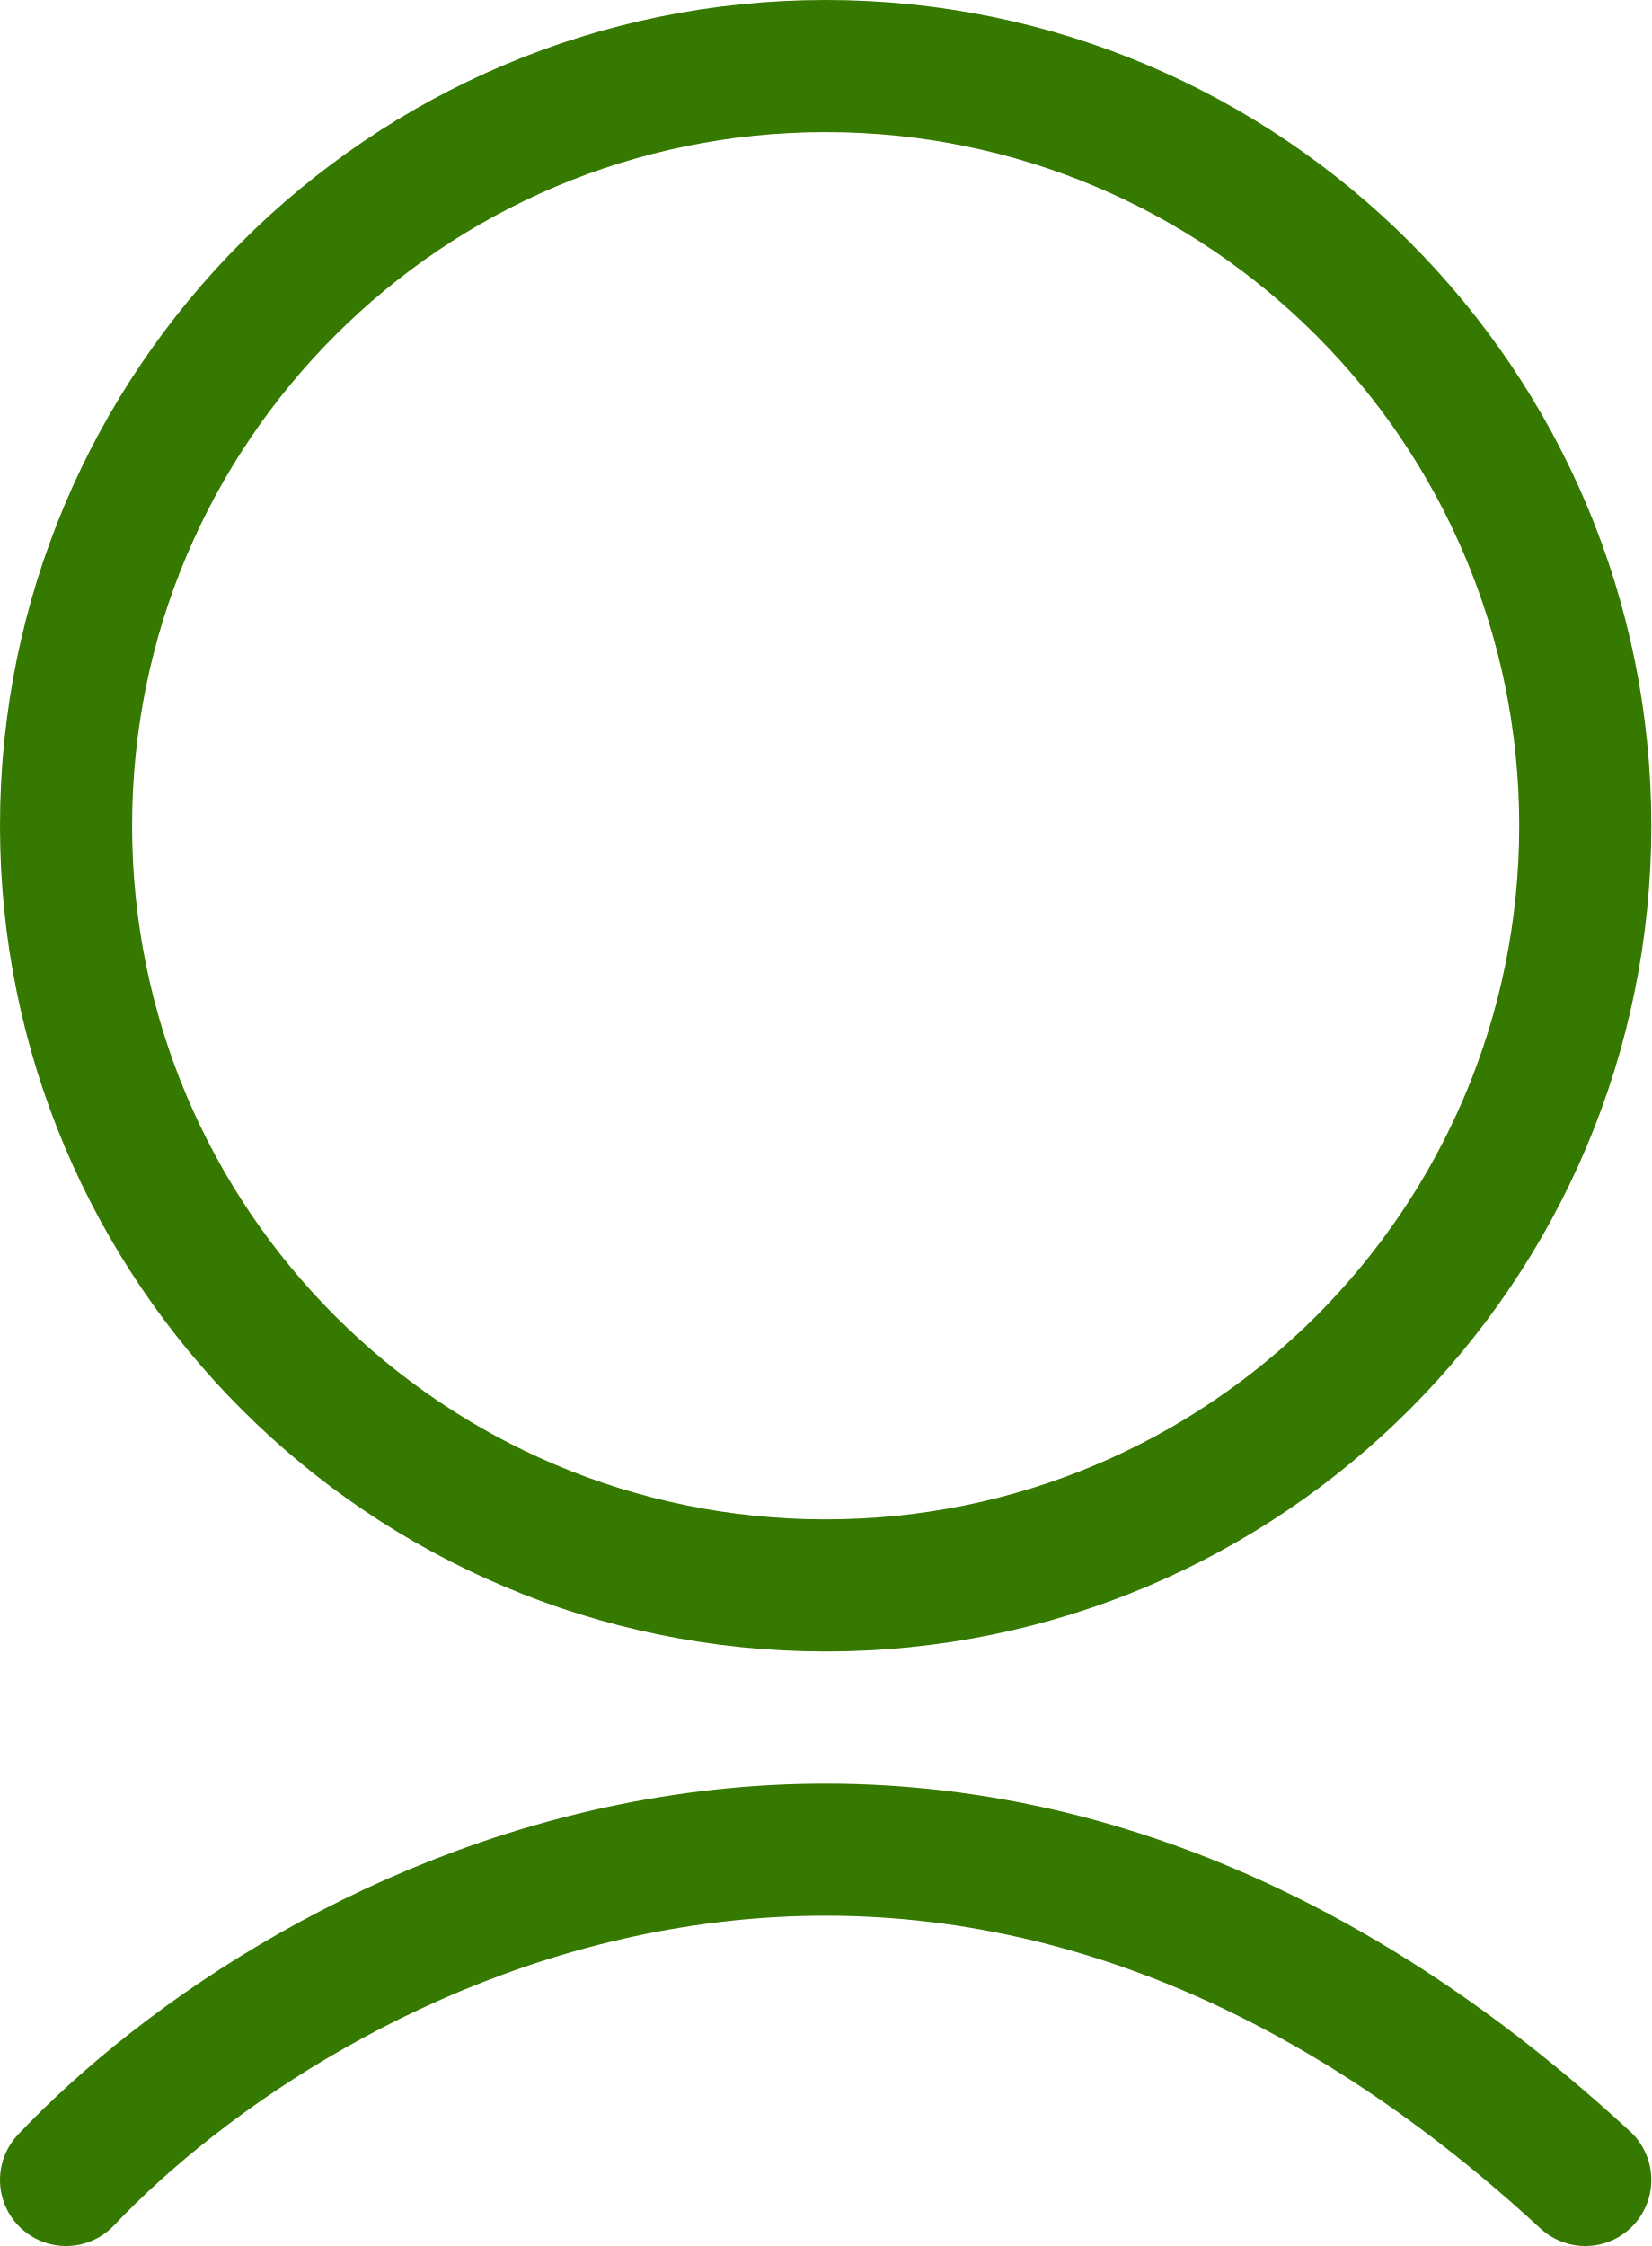
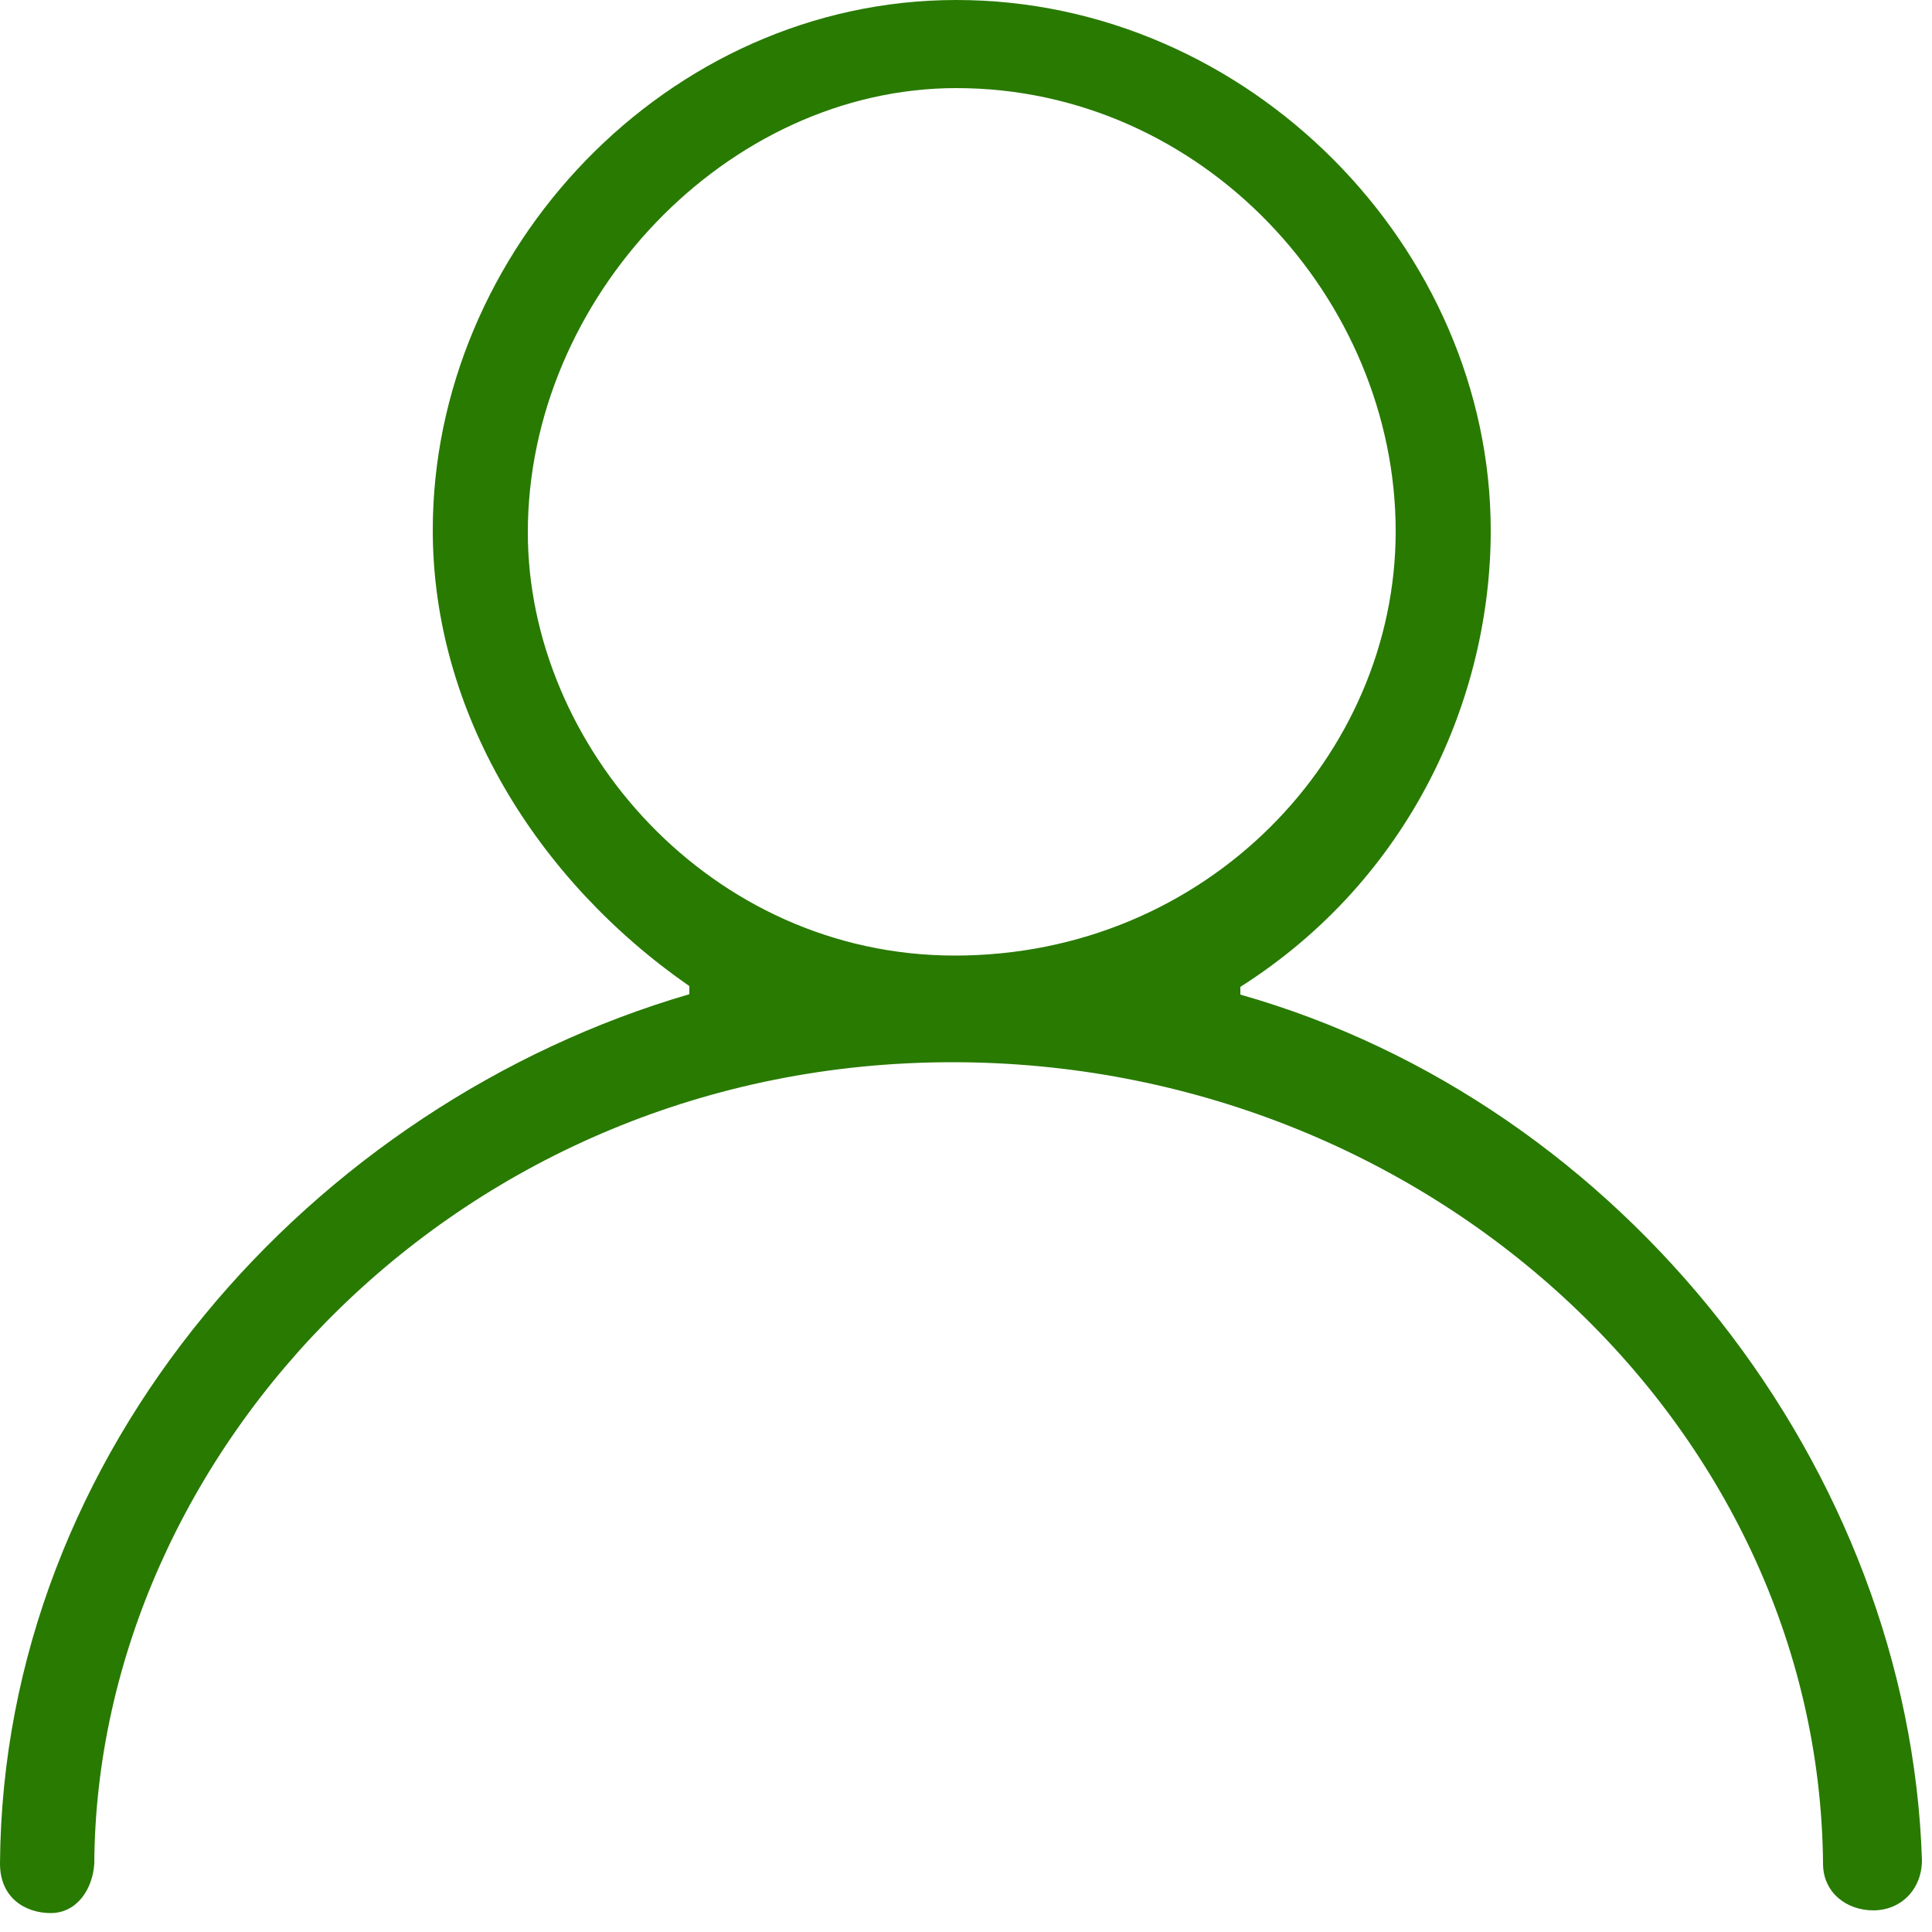
- <svg xmlns="http://www.w3.org/2000/svg" width="25" height="34" viewBox="0 0 25 34" fill="none">
-   <path d="M1 33C4.578 29.227 14.187 23.945 24 33M24 12.5C24 18.851 18.851 24 12.5 24C6.149 24 1 18.851 1 12.5C1 6.149 6.149 1 12.5 1C18.851 1 24 6.149 24 12.5Z" stroke="#367900" stroke-width="2" stroke-linecap="round" />
+ <svg xmlns="http://www.w3.org/2000/svg" viewBox="0 0 50 50" fill="none">
+   <path d="M32.1 25.74V25.54C36.51 22.74 38.58 18.05 38.58 13.73C38.58 6.43 32.33 0 24.75 0C17.26 0 11.2 6.48 11.2 13.72C11.2 18.42 13.88 22.77 17.84 25.52V25.73C8.08 28.58 0.07 37.54 0 48.23C0 49.13 0.67 49.51 1.31 49.51C2 49.51 2.4 48.88 2.44 48.23C2.5 37.58 11.9 27.49 24.65 27.49C36.95 27.49 47.08 36.86 47.18 48.23C47.18 48.99 47.8 49.44 48.48 49.44C49.21 49.44 49.74 48.88 49.74 48.14C49.41 38 42.04 28.56 32.1 25.74ZM24.71 24.73C18.38 24.73 13.66 19.3 13.66 13.78C13.66 7.71 18.82 2.28 24.75 2.28C31.14 2.28 36.12 7.75 36.12 13.75C36.12 19.55 31.24 24.73 24.71 24.73Z" fill="#287A00" />
</svg>
